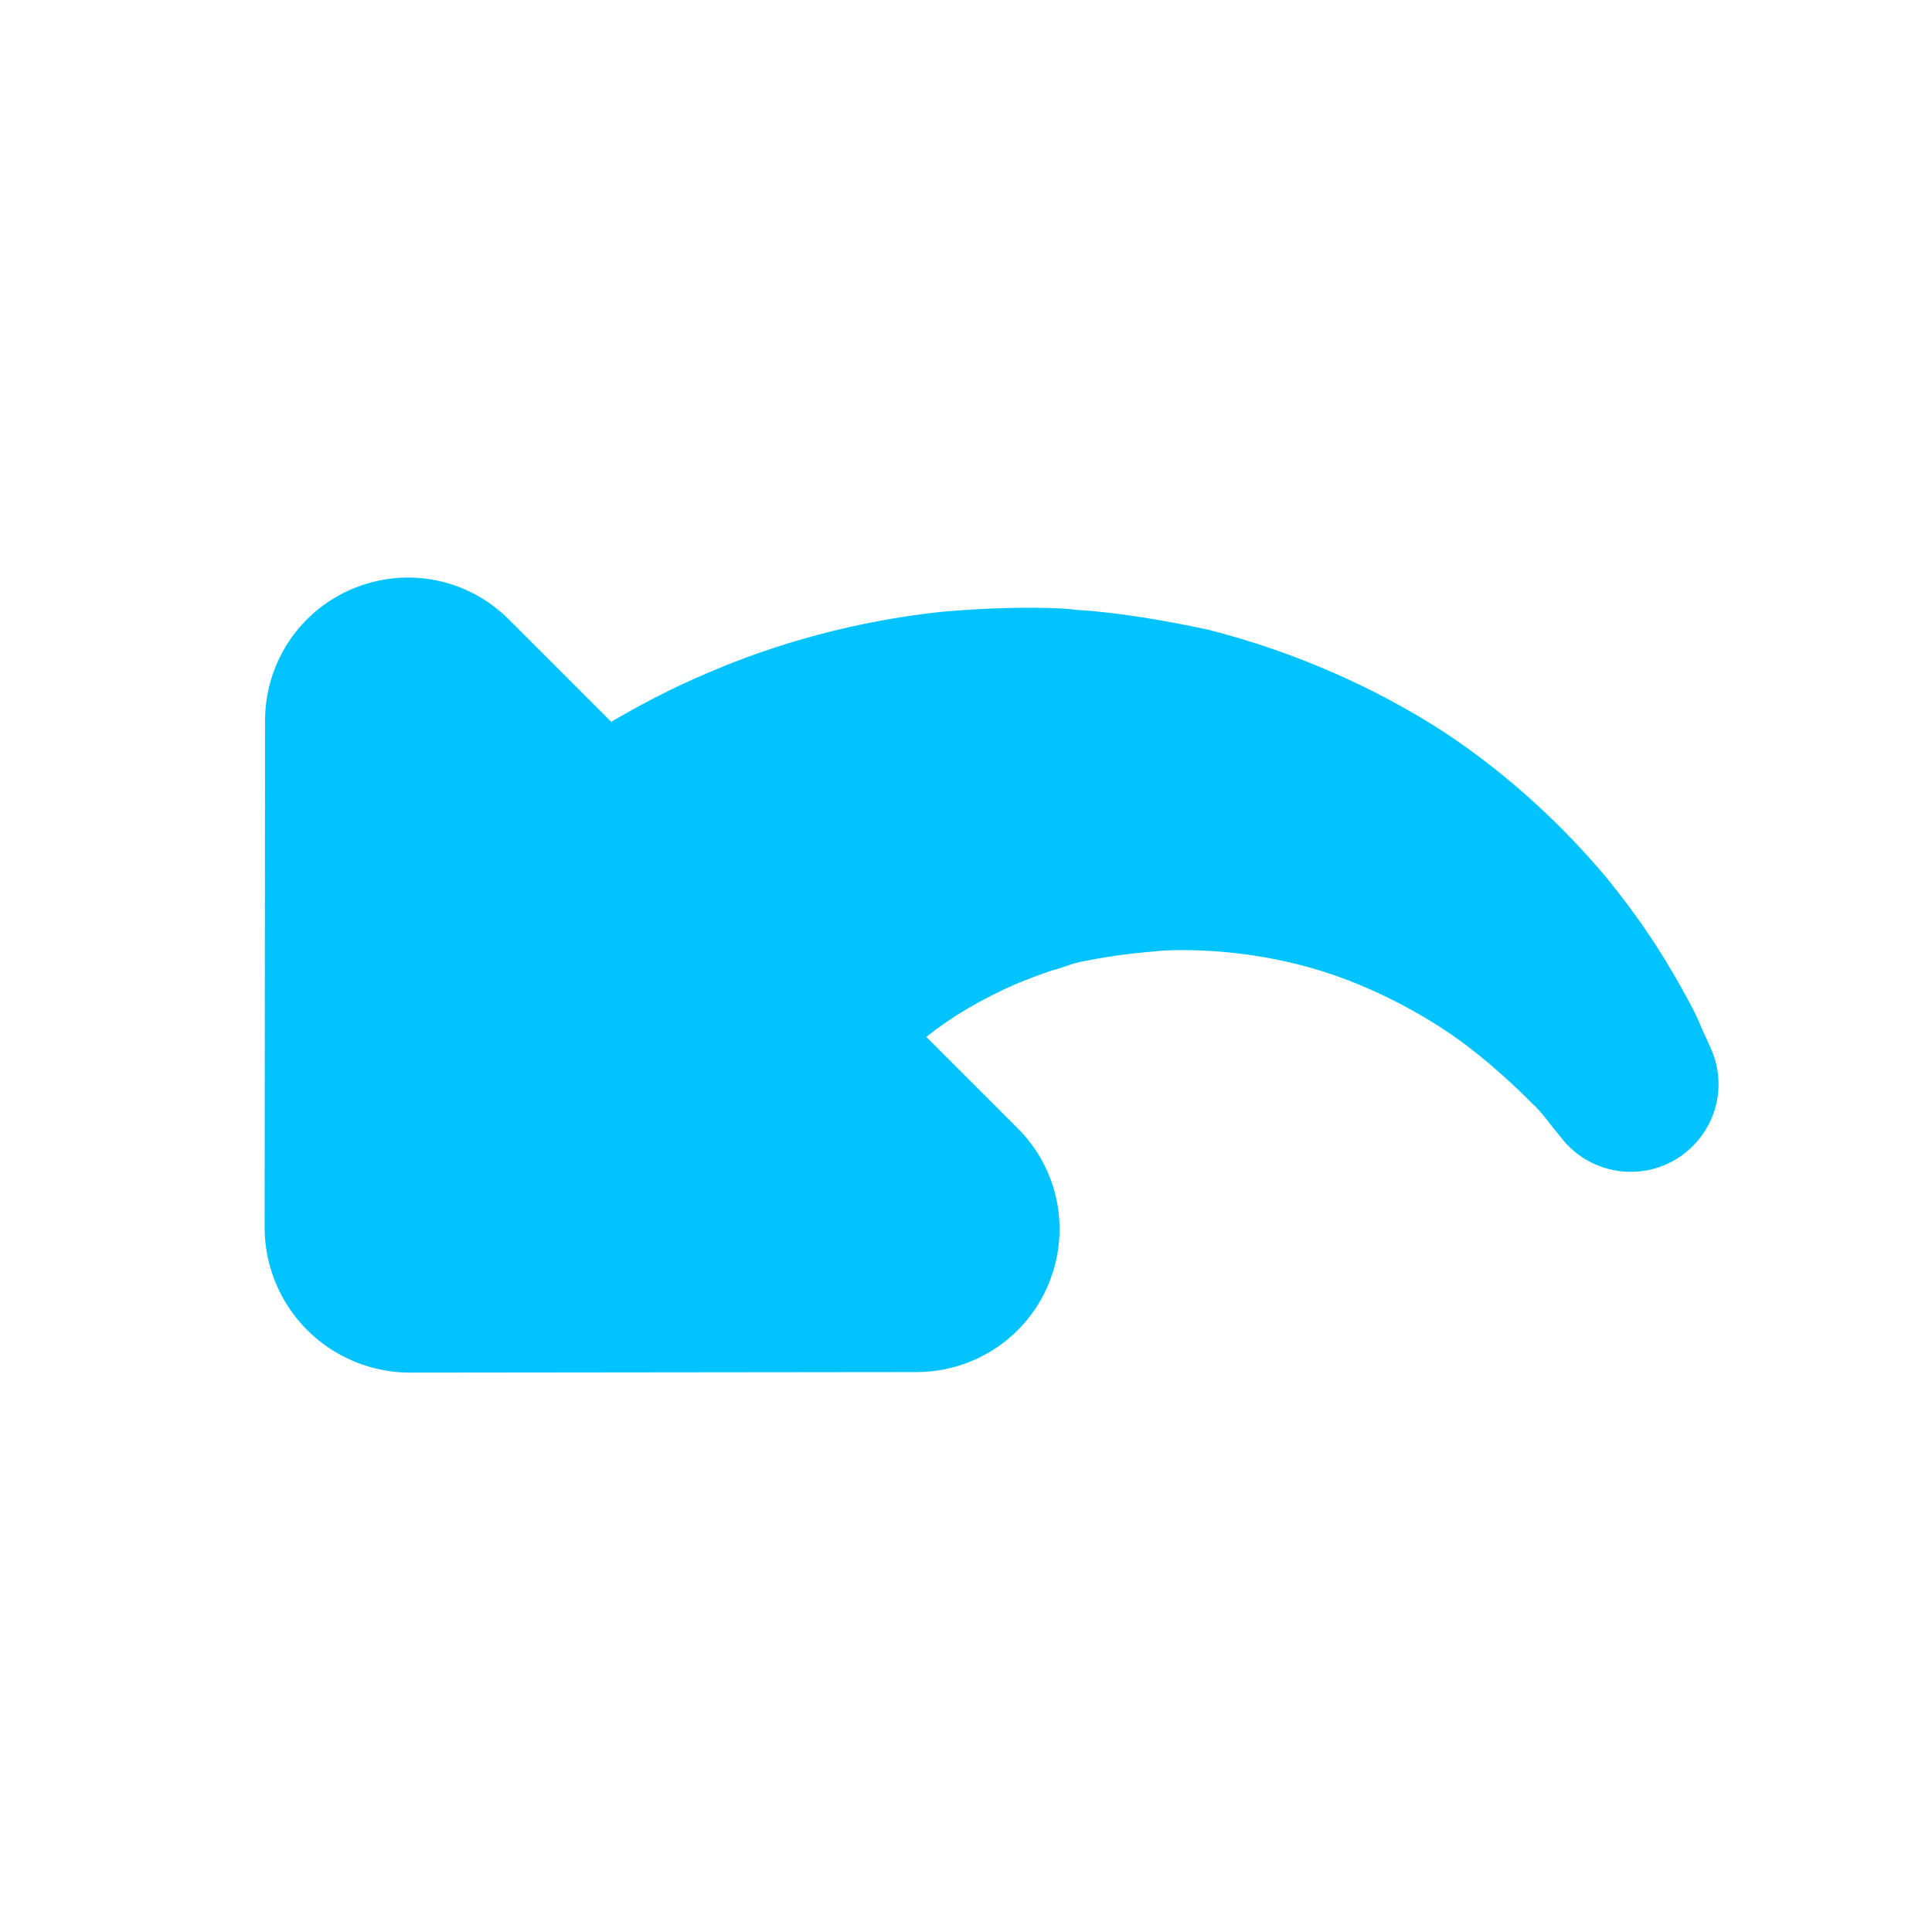
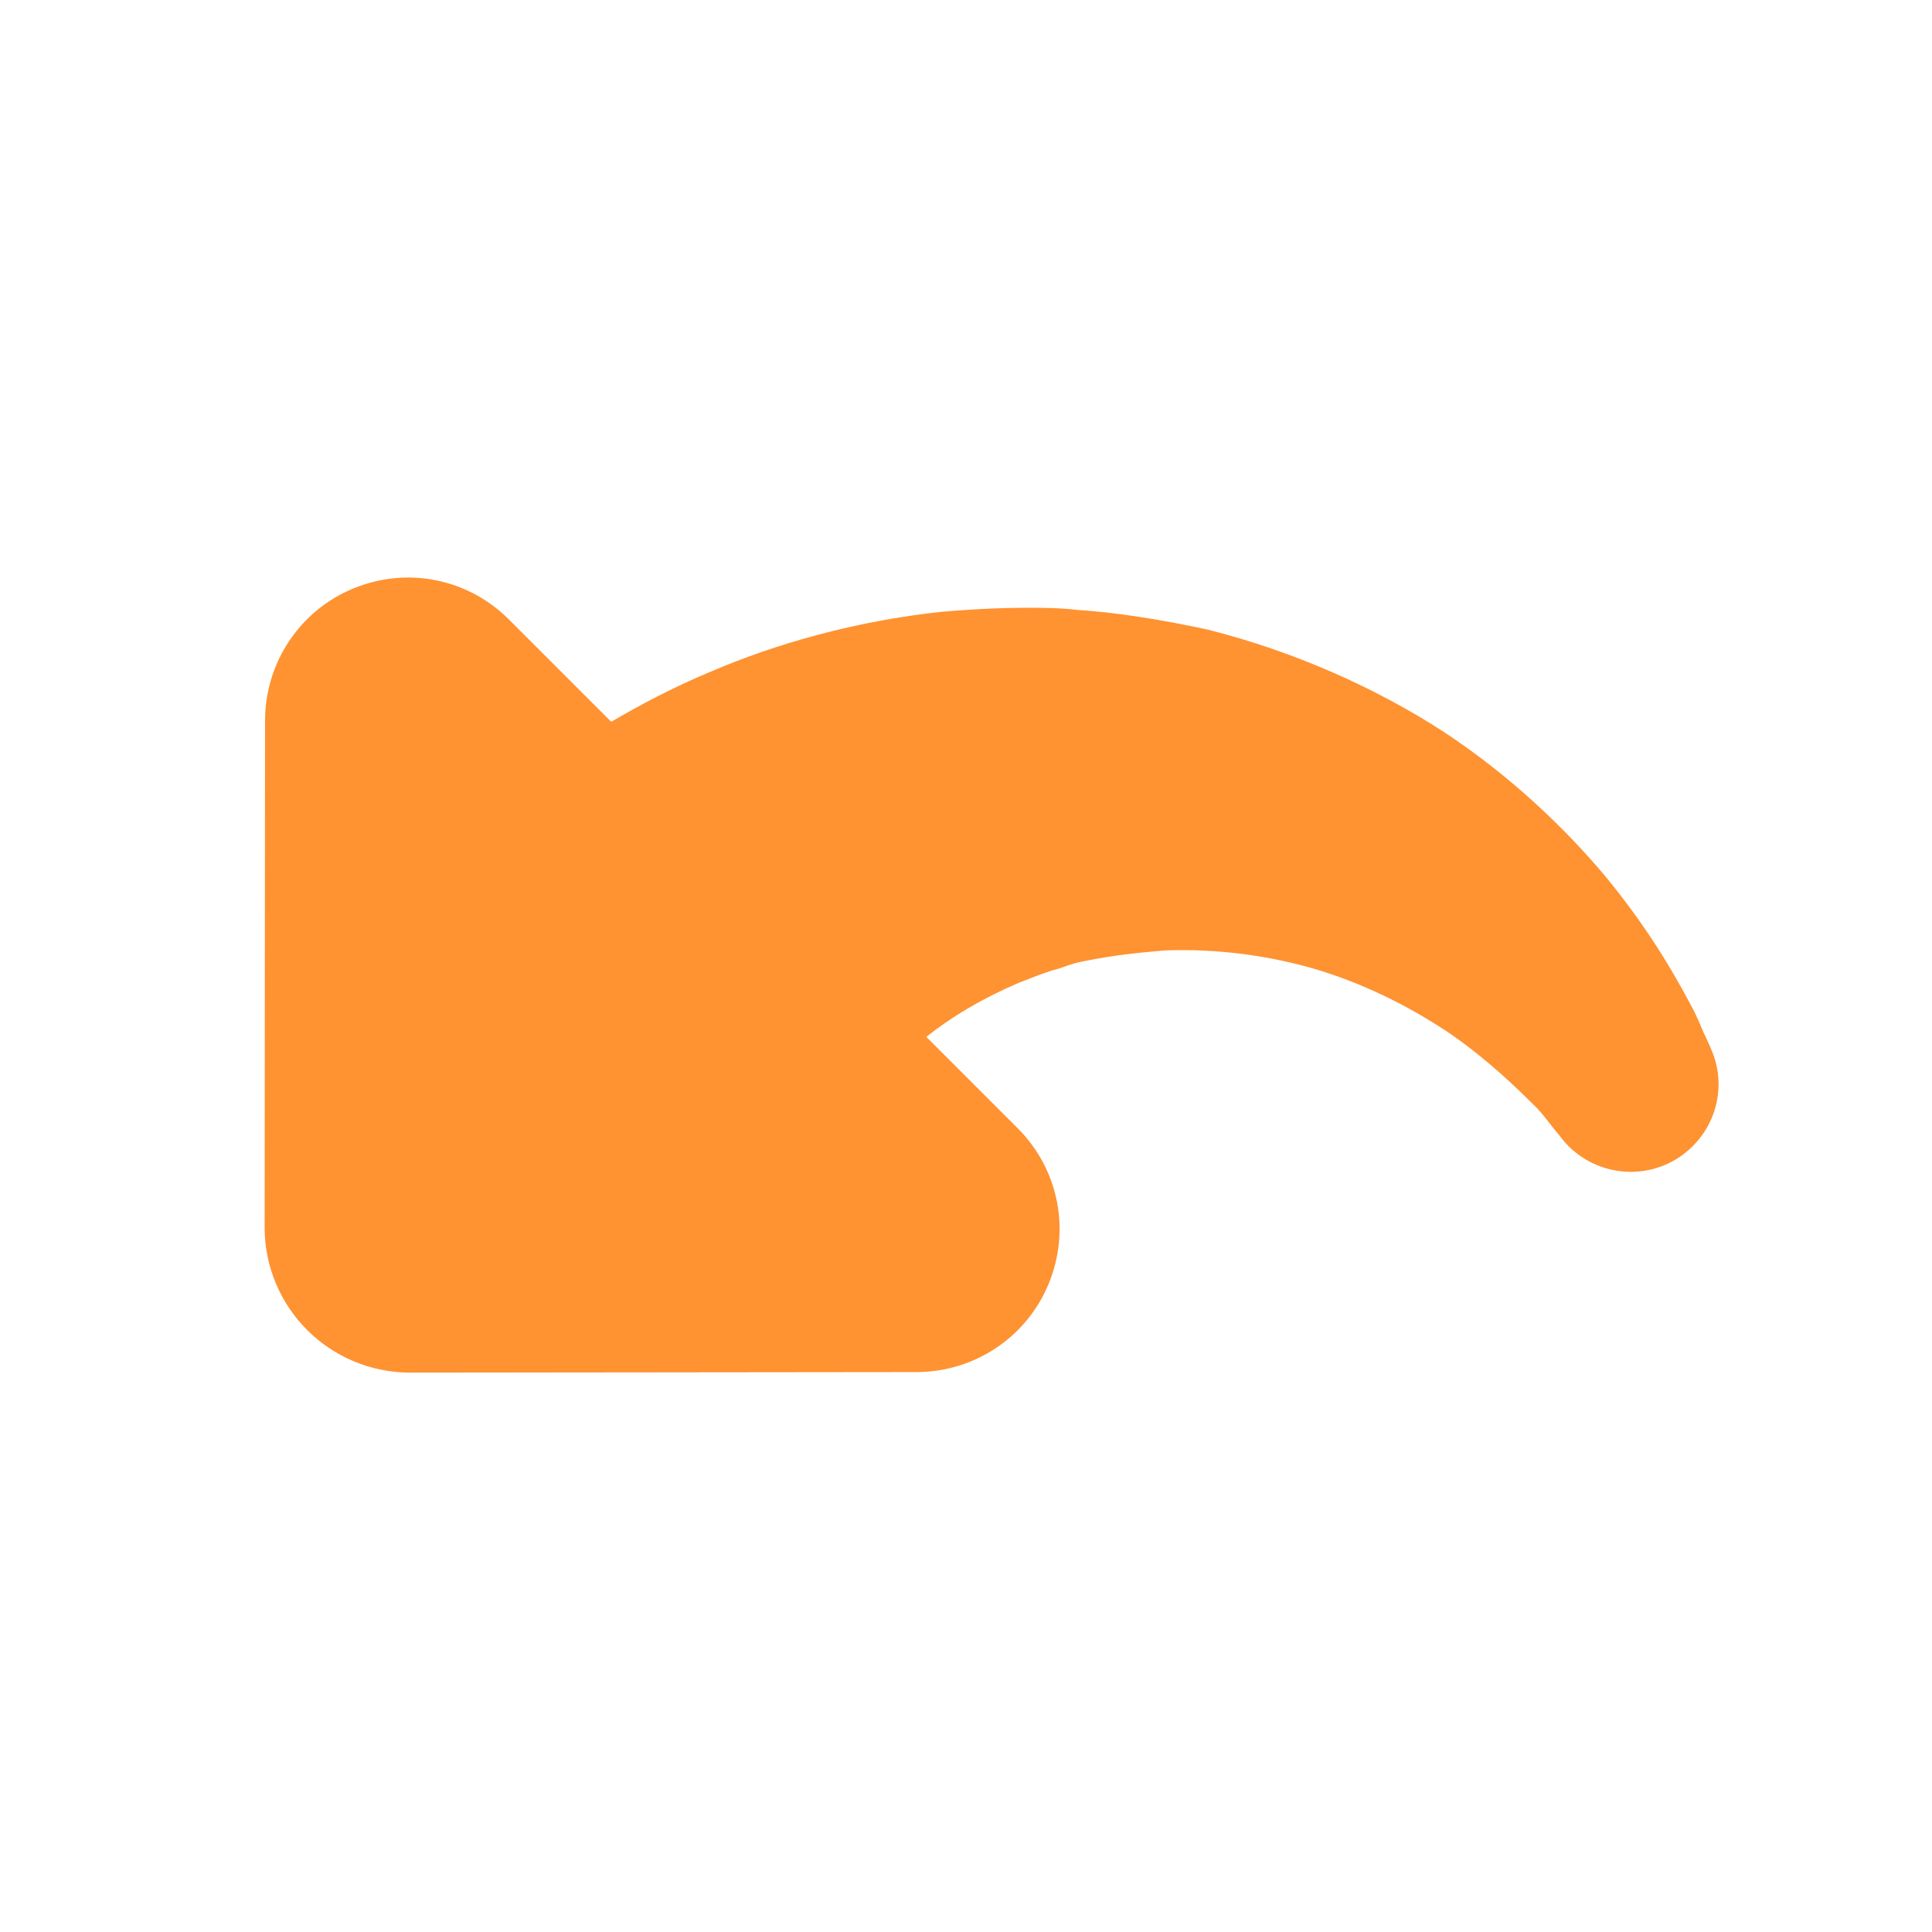
<svg xmlns="http://www.w3.org/2000/svg" width="20px" height="20px" viewBox="0 0 20 20" version="1.1">
  <defs />
  <g id="Page-1" stroke="none" stroke-width="1" fill="none" fill-rule="evenodd">
-     <g id="undo" fill="#00c3ff">
+     <g id="undo" fill="#ff9231">
      <path d="M15.558,12.77 L11.84,16.494 C11.561,16.767 11.183,16.921 10.79,16.921 C10.399,16.921 10.021,16.767 9.74,16.494 L6.024,12.77 C5.597,12.343 5.471,11.706 5.702,11.153 C5.933,10.6 6.465,10.243 7.067,10.243 L8.404,10.243 C8.369,9.921 8.278,9.557 8.124,9.172 C8.076,9.06 8.026,8.948 7.97,8.836 C7.893,8.71 7.901,8.675 7.795,8.521 C7.627,8.269 7.473,8.08 7.29,7.863 C6.92,7.464 6.472,7.121 5.996,6.869 C5.513,6.617 5.009,6.463 4.561,6.379 C4.12,6.302 3.714,6.295 3.476,6.295 C3.357,6.288 3.203,6.316 3.126,6.323 C3.042,6.33 2.993,6.337 2.993,6.337 C2.496,6.386 2.048,6.022 1.999,5.525 C1.957,5.105 2.202,4.727 2.573,4.587 C2.573,4.587 2.622,4.566 2.699,4.538 C2.79,4.51 2.874,4.461 3.07,4.405 C3.462,4.286 3.959,4.16 4.61,4.097 C5.254,4.041 6.031,4.055 6.851,4.223 C7.669,4.398 8.53,4.727 9.328,5.203 C9.706,5.448 10.112,5.735 10.427,6.015 C10.567,6.12 10.805,6.358 10.945,6.505 C11.106,6.673 11.253,6.841 11.401,7.016 C11.967,7.716 12.387,8.472 12.66,9.158 C12.821,9.55 12.933,9.921 13.017,10.243 L14.515,10.243 C15.117,10.243 15.649,10.6 15.88,11.153 C16.111,11.706 15.985,12.343 15.558,12.77" id="Fill-1" transform="translate(8.994247, 10.49425) scale(-1, 1) rotate(-45) translate(-8.994247, -10.49425) " />
    </g>
  </g>
</svg>
